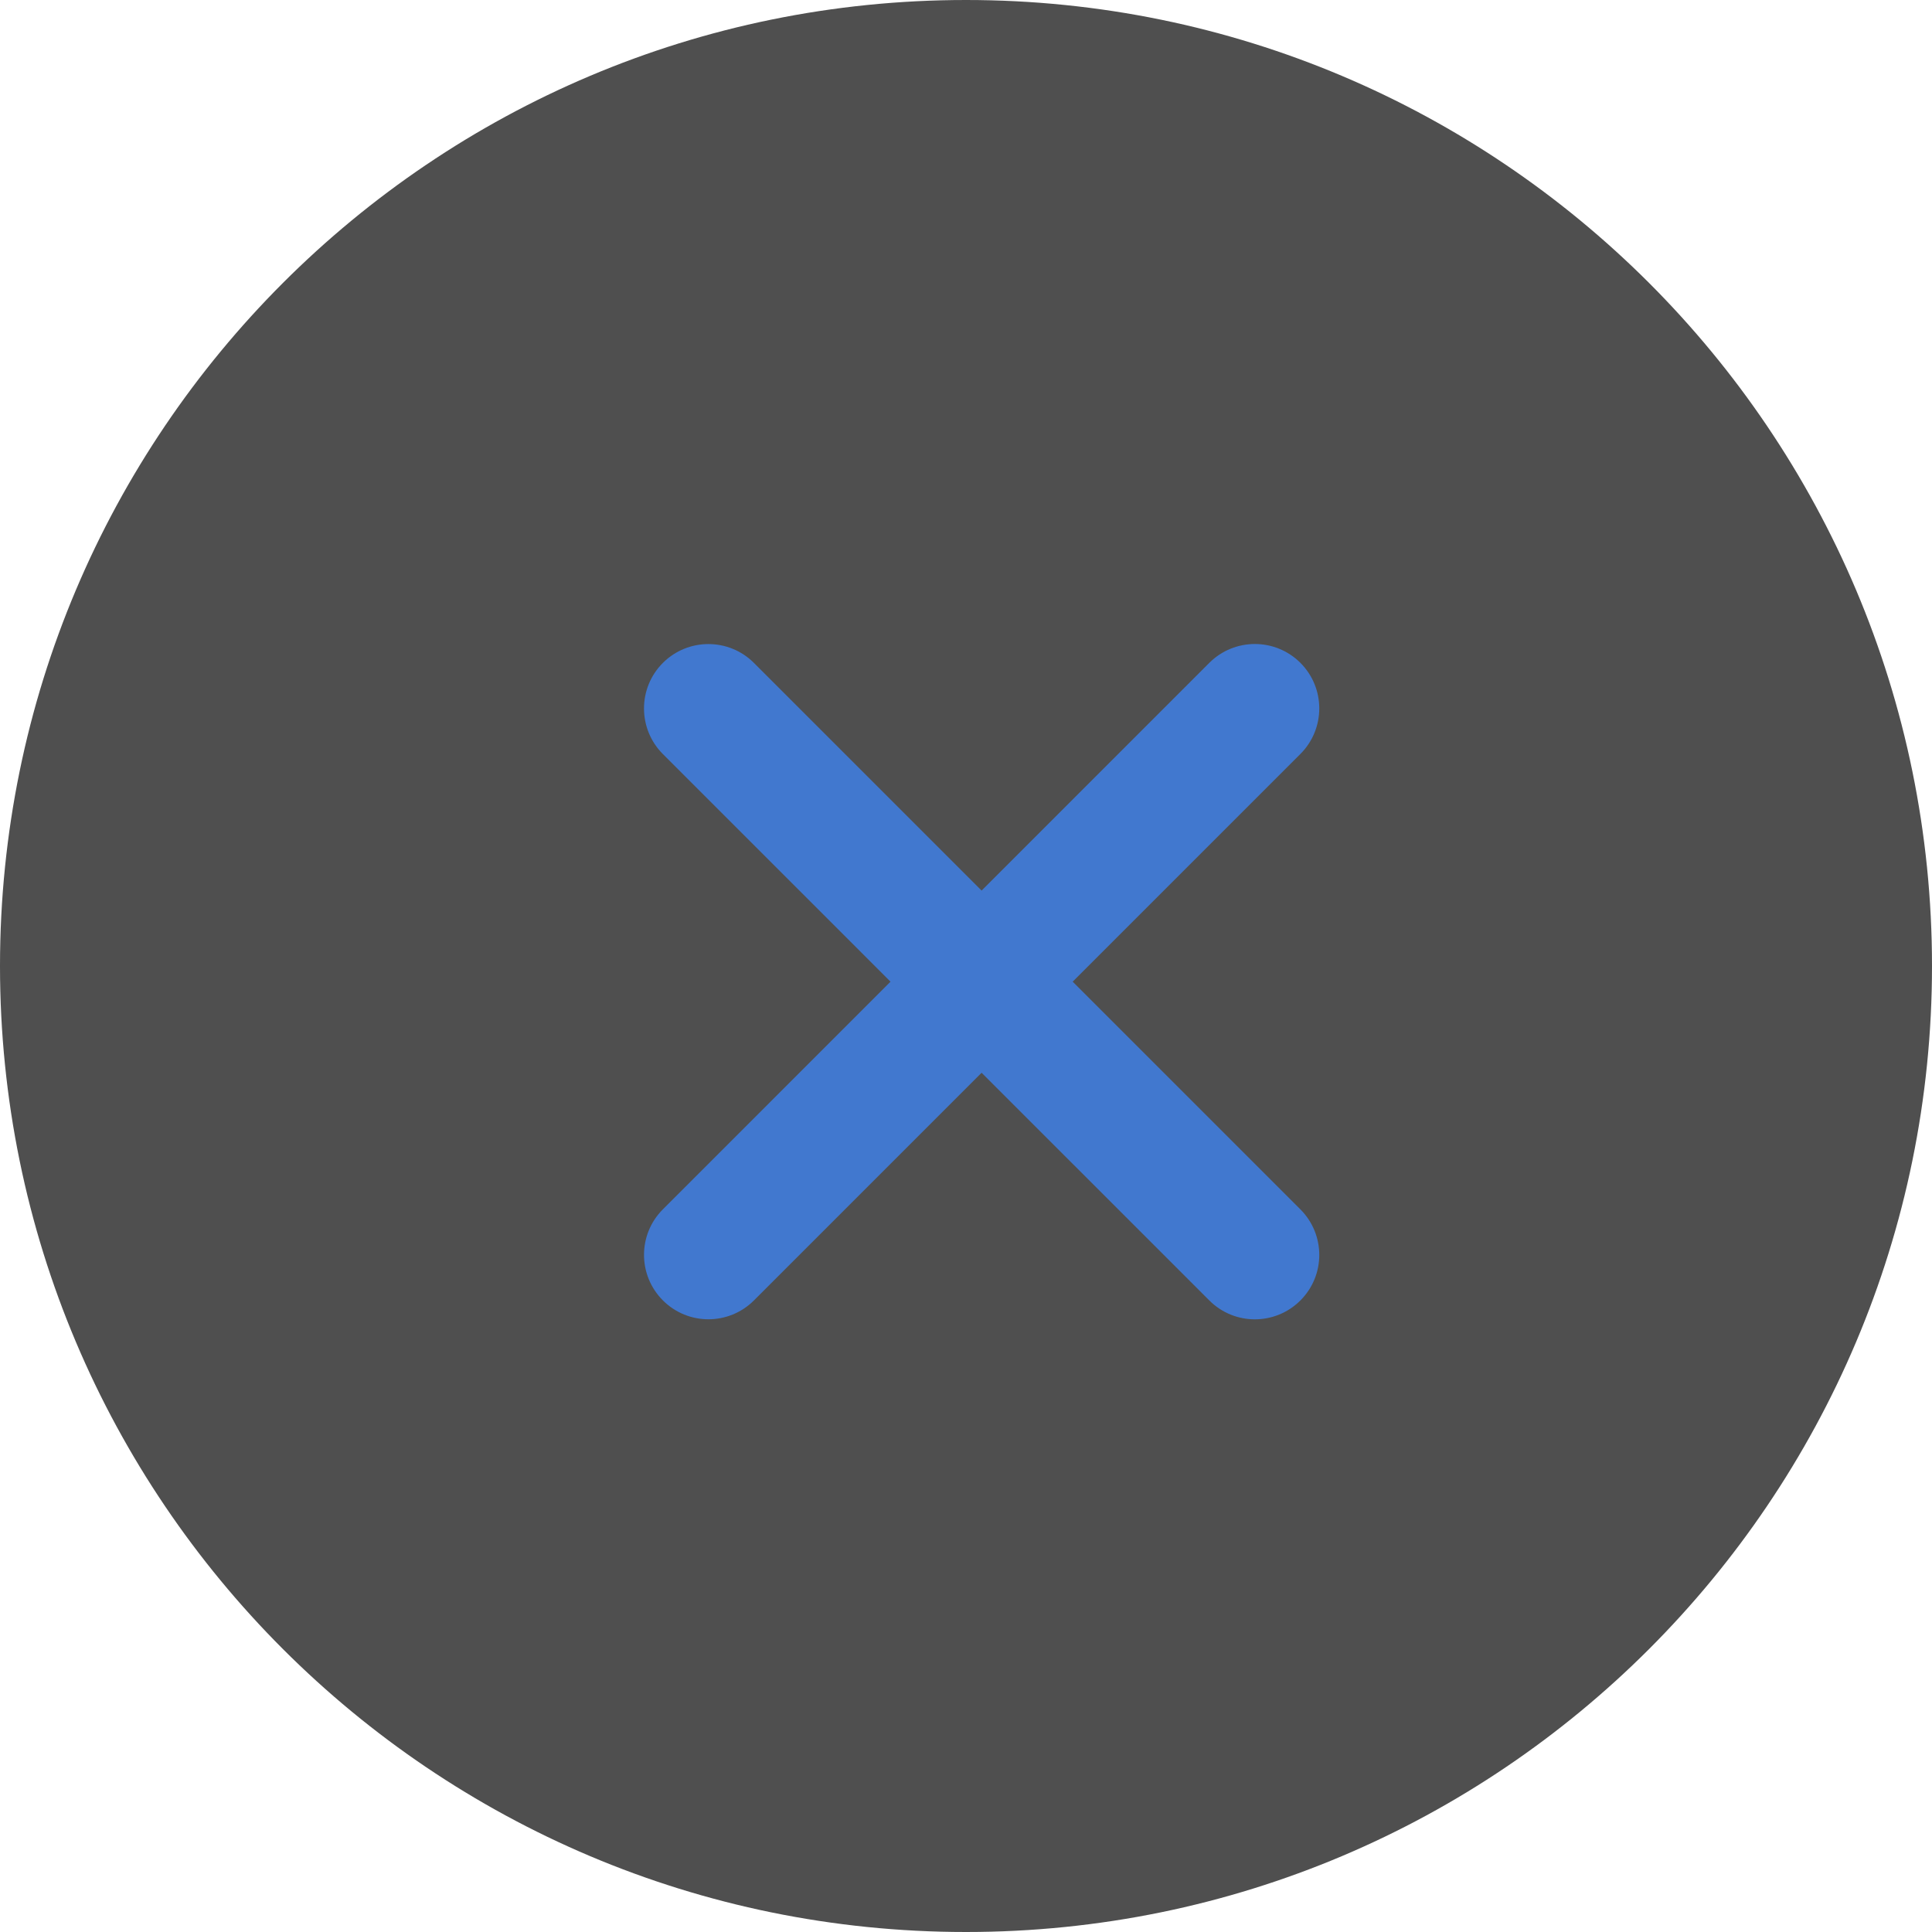
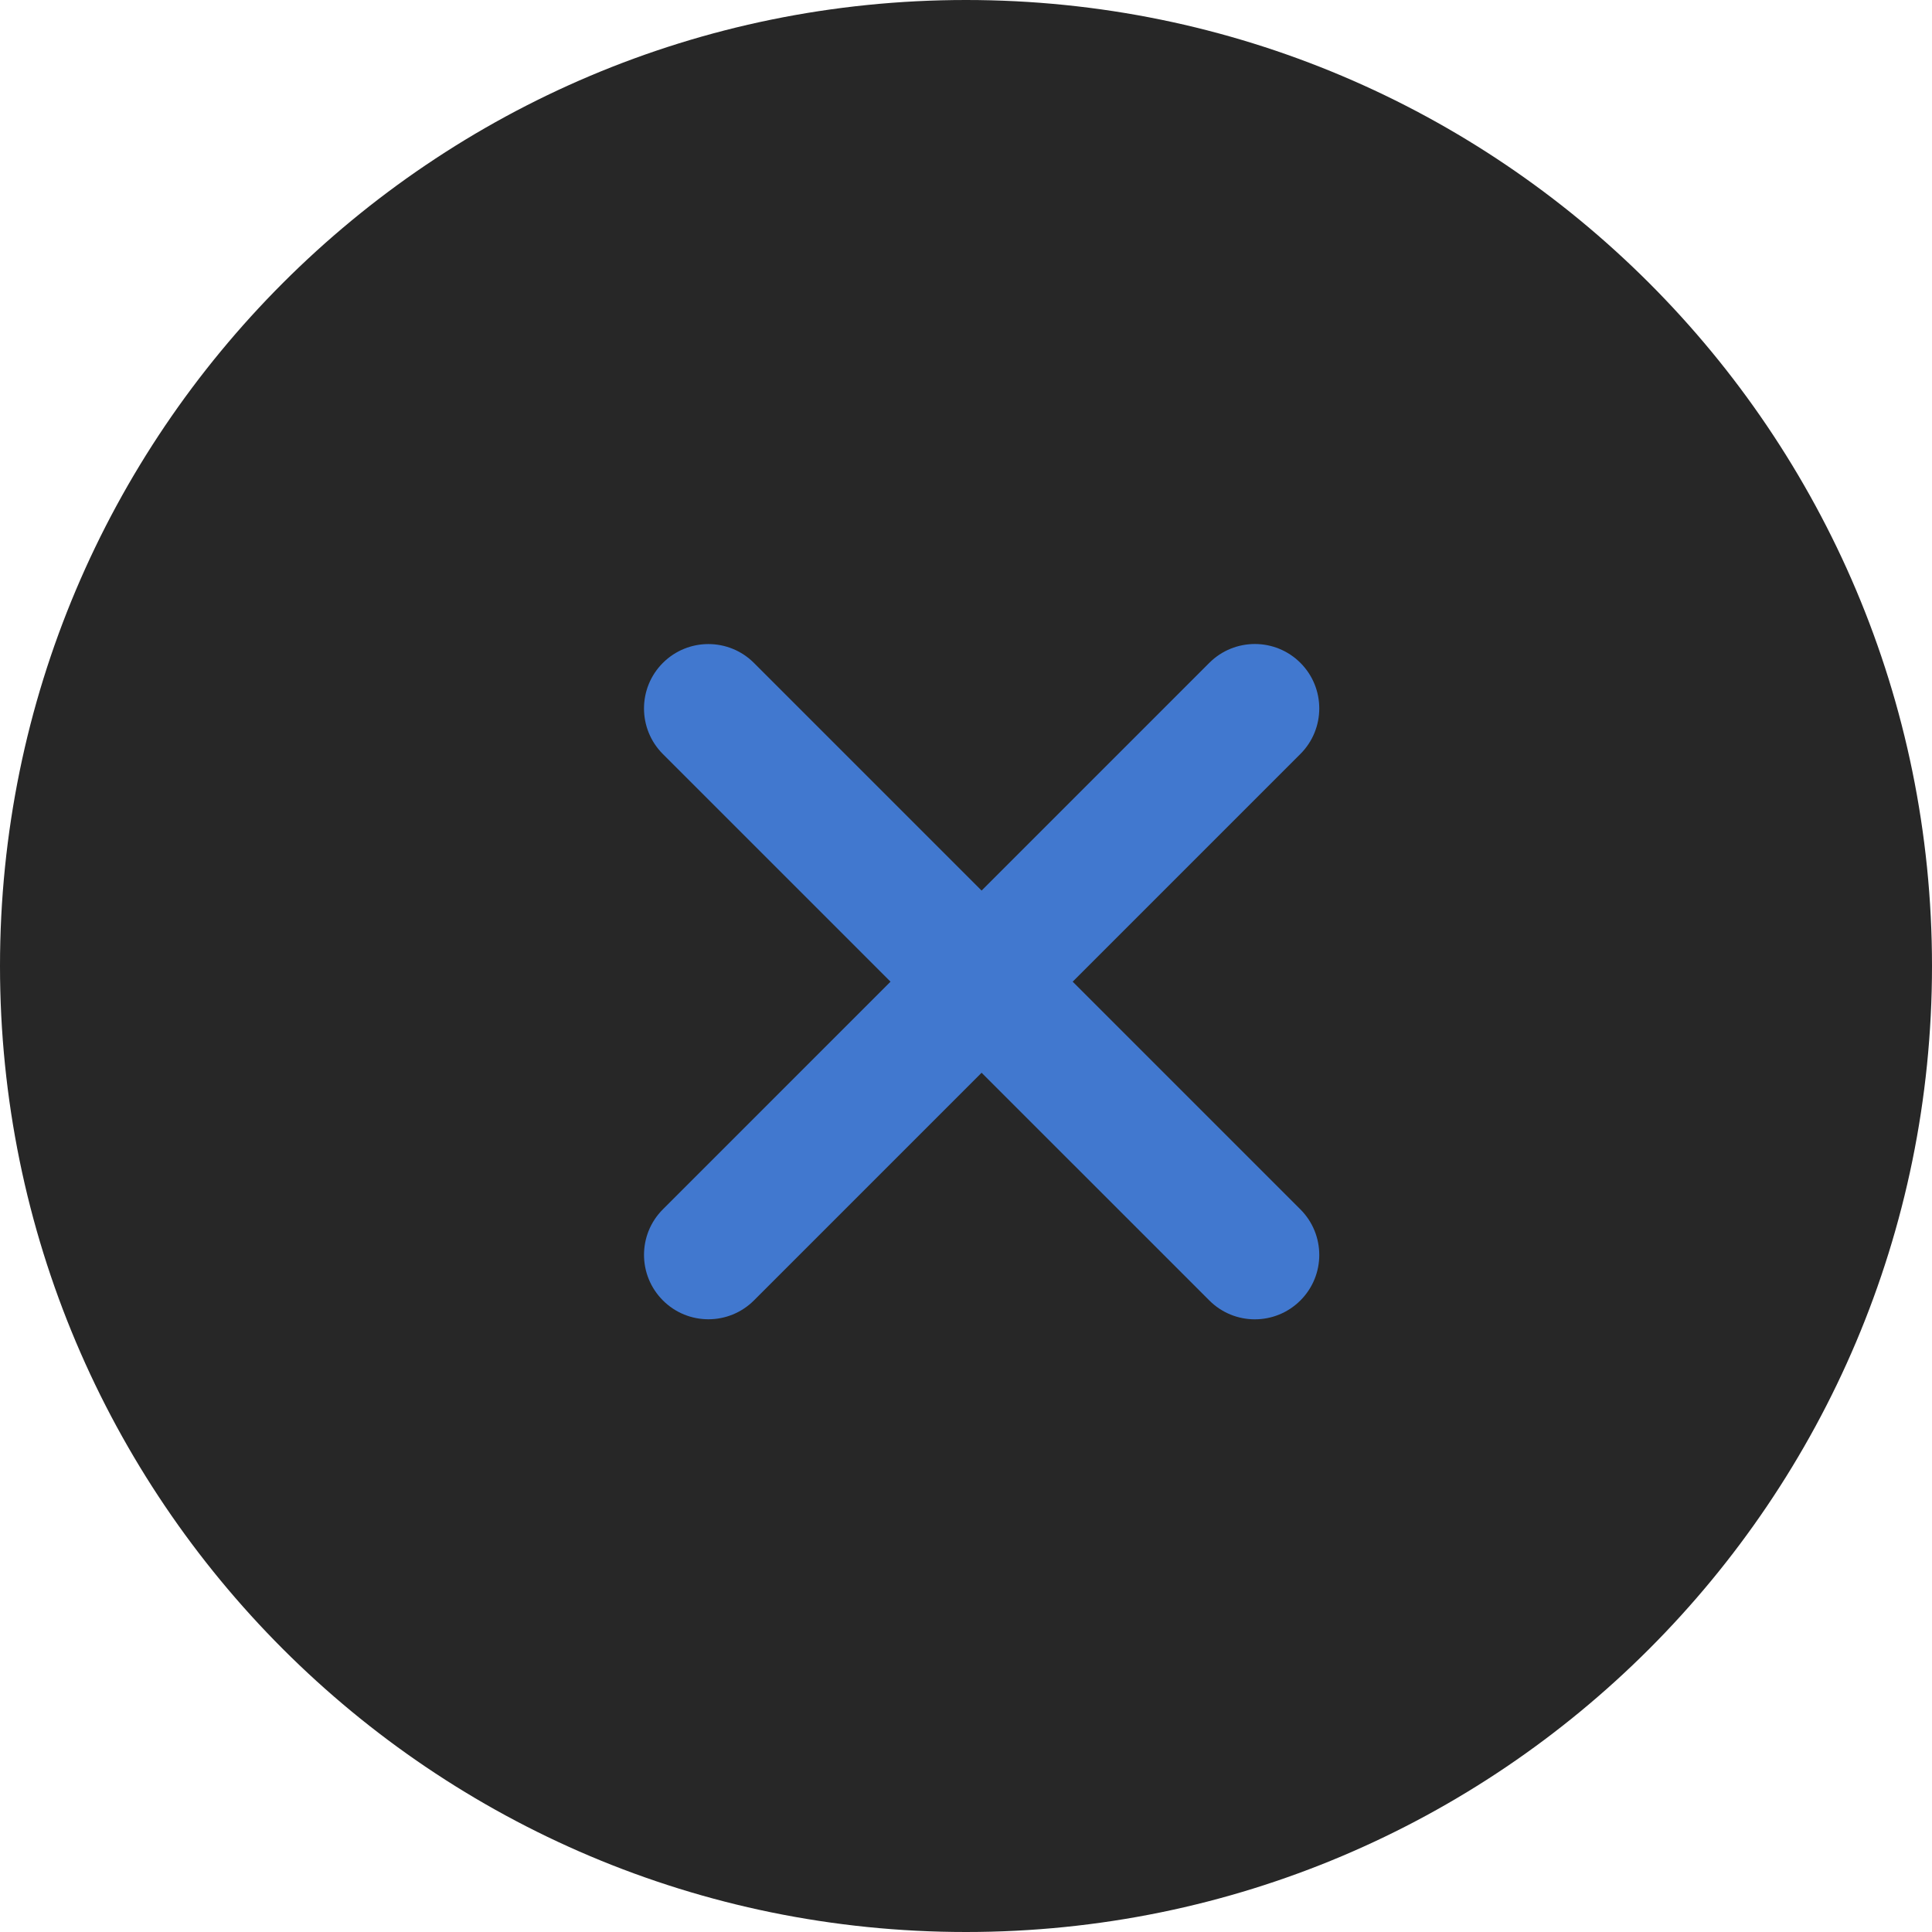
<svg xmlns="http://www.w3.org/2000/svg" width="36" height="36" viewBox="0 0 36 36" fill="none">
-   <circle cx="18" cy="18" r="18" fill="#4F4F4F" />
+   <circle cx="18" cy="18" r="18" fill="#272727" />
  <path d="M12.351 12.353C12.82 11.884 13.58 11.884 14.049 12.353L24.231 22.535C24.7 23.004 24.7 23.764 24.231 24.232C23.762 24.701 23.002 24.701 22.534 24.232L12.351 14.05C11.883 13.581 11.883 12.821 12.351 12.353Z" fill="#4178CF" />
  <path d="M12.352 24.231C11.883 23.762 11.883 23.002 12.352 22.534L22.534 12.351C23.003 11.883 23.762 11.883 24.231 12.351C24.7 12.82 24.7 13.58 24.231 14.049L14.049 24.231C13.58 24.7 12.82 24.7 12.352 24.231Z" fill="#4178CF" />
</svg>
